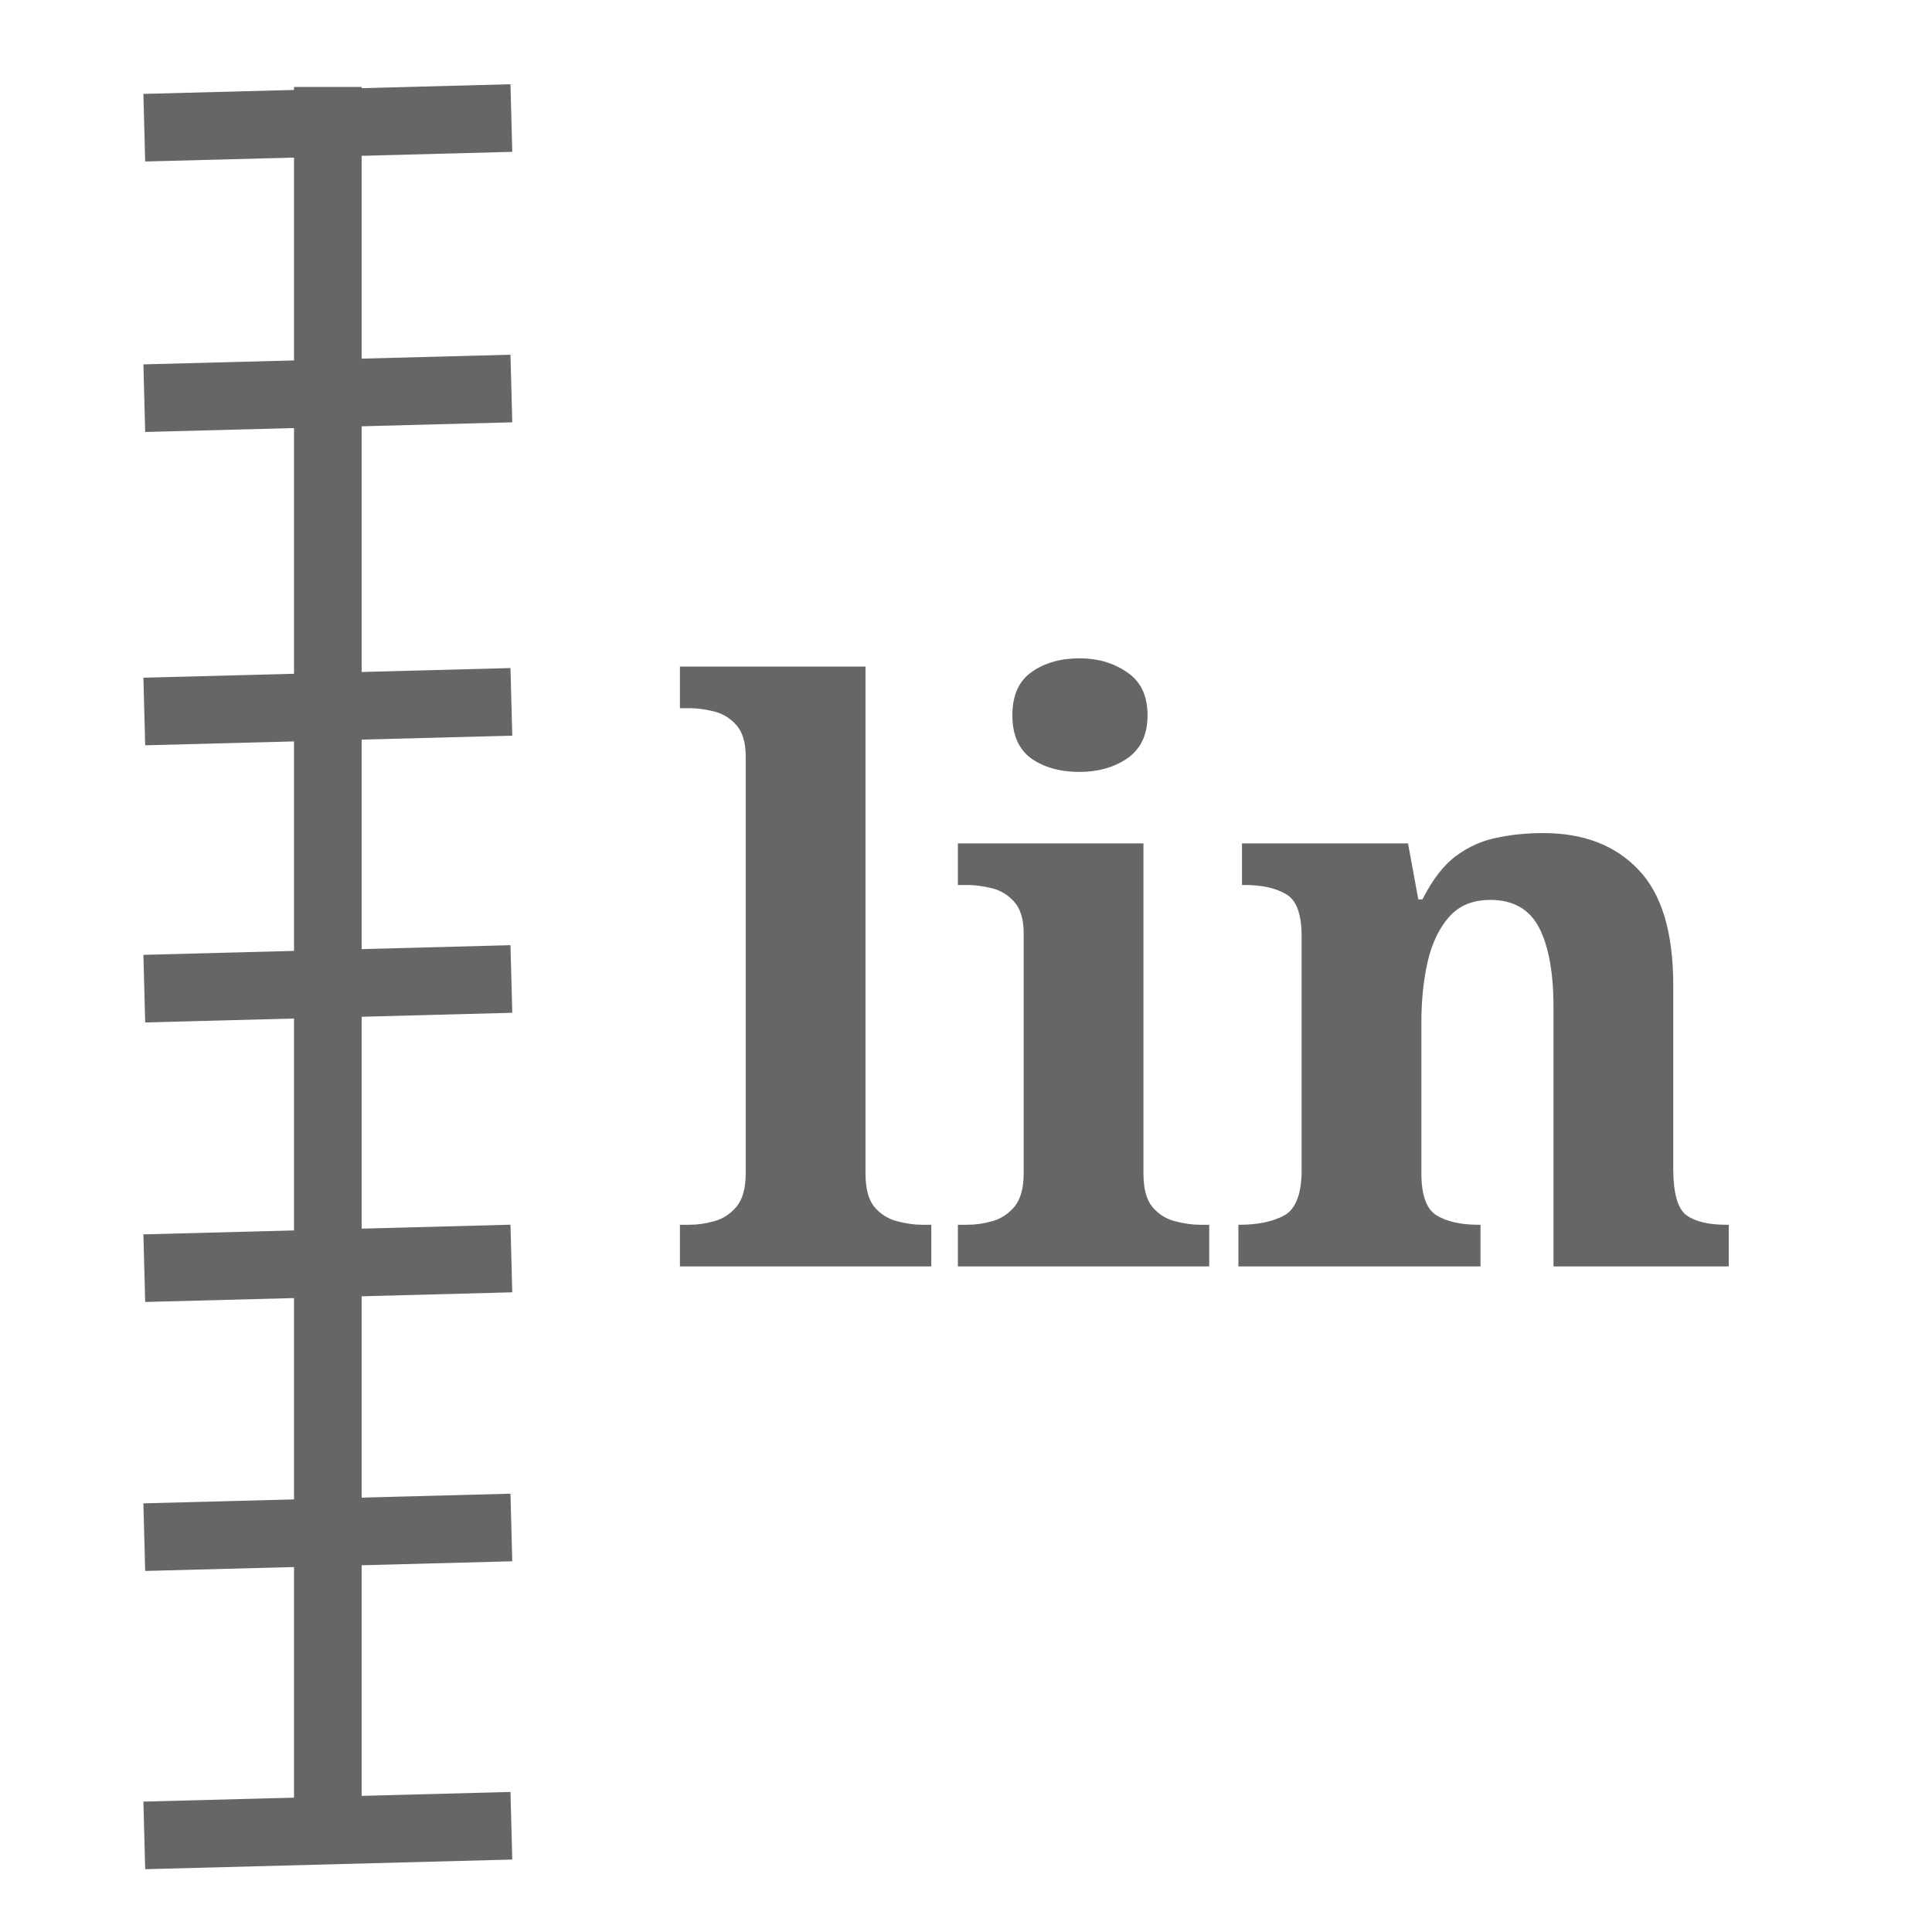
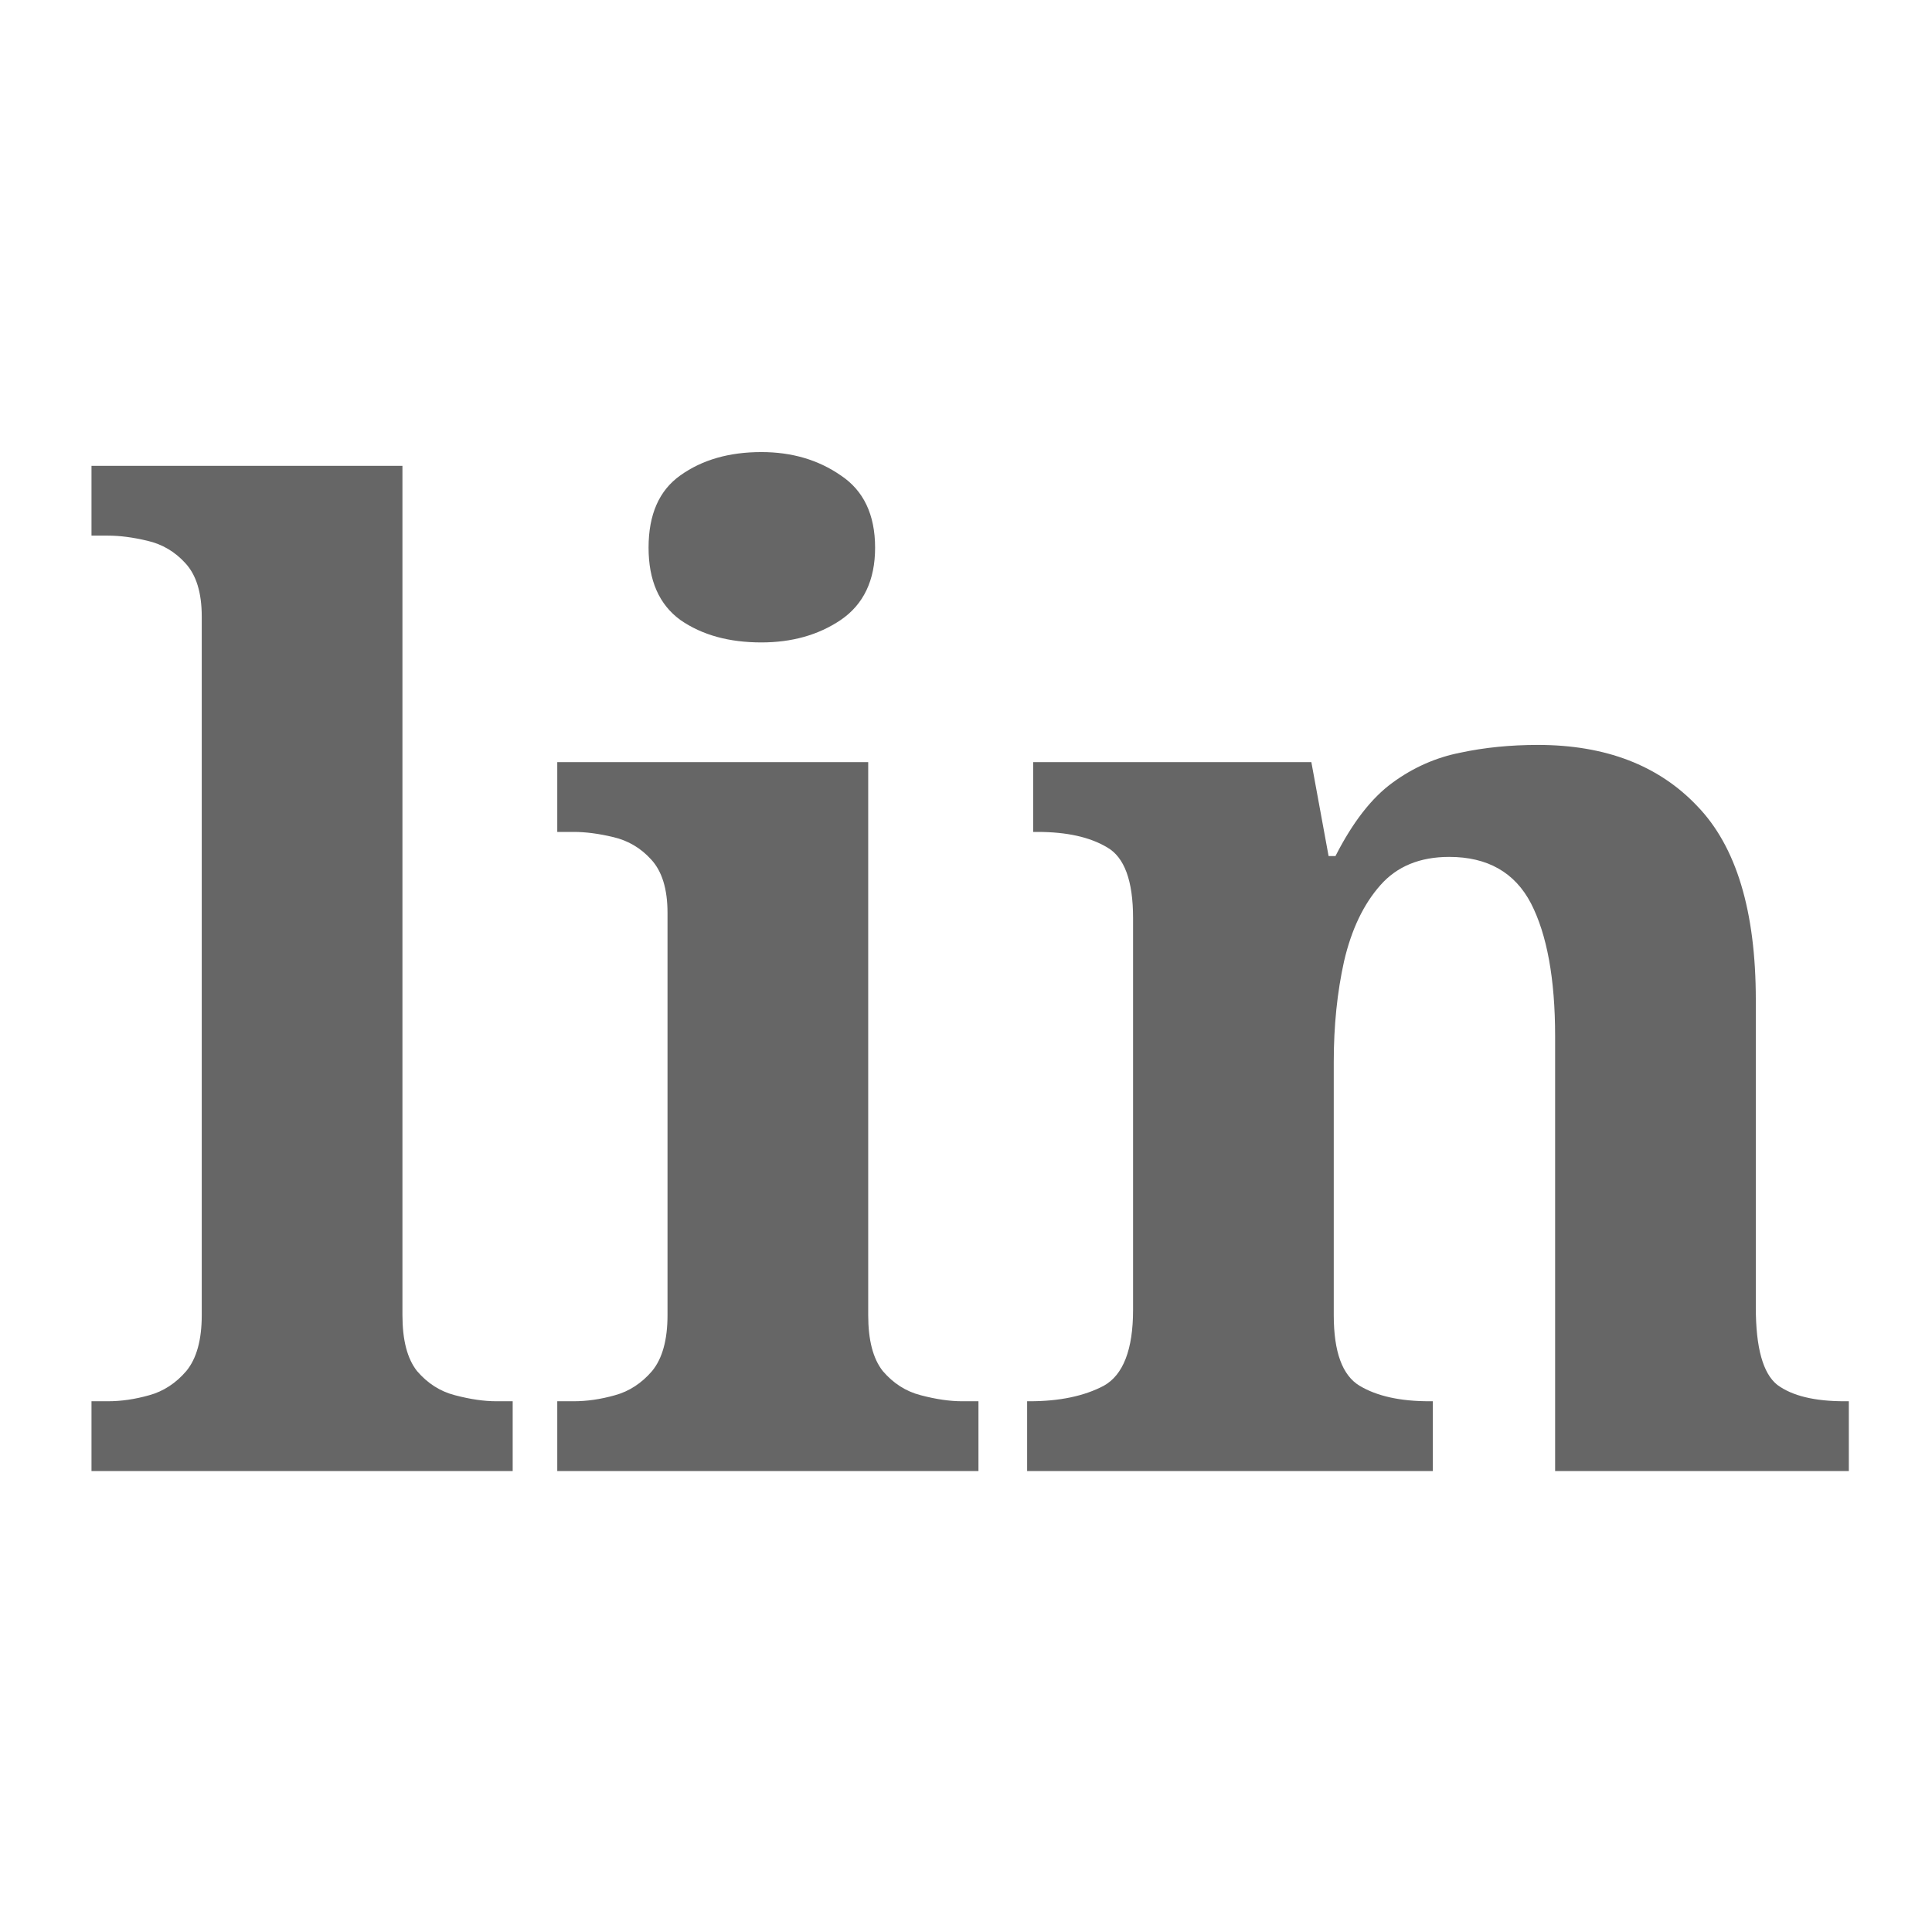
<svg xmlns="http://www.w3.org/2000/svg" width="200" height="200">
  <g class="layer">
-     <line id="svg_1" y2="190" x2="33.937" y1="9" x1="33.937" stroke-linecap="null" stroke-linejoin="null" stroke-dasharray="null" stroke-width="7" stroke="#666666" fill="none" />
-     <line id="svg_2" y2="190" x2="14.937" y1="189" x1="52.937" stroke-linecap="null" stroke-linejoin="null" stroke-dasharray="null" stroke-width="7" stroke="#666666" fill="none" />
-     <line id="svg_4" y2="159.125" x2="14.937" y1="158.125" x1="52.937" stroke-linecap="null" stroke-linejoin="null" stroke-dasharray="null" stroke-width="7" stroke="#666666" fill="none" />
-     <line id="svg_6" y2="131.281" x2="14.937" y1="130.281" x1="52.937" stroke-linecap="null" stroke-linejoin="null" stroke-dasharray="null" stroke-width="7" stroke="#666666" fill="none" />
-     <line id="svg_7" y2="102.344" x2="14.937" y1="101.344" x1="52.937" stroke-linecap="null" stroke-linejoin="null" stroke-dasharray="null" stroke-width="7" stroke="#666666" fill="none" />
-     <line id="svg_8" y2="73.656" x2="14.937" y1="72.656" x1="52.937" stroke-linecap="null" stroke-linejoin="null" stroke-dasharray="null" stroke-width="7" stroke="#666666" fill="none" />
-     <line id="svg_9" y2="41.219" x2="14.937" y1="40.219" x1="52.937" stroke-linecap="null" stroke-linejoin="null" stroke-dasharray="null" stroke-width="7" stroke="#666666" fill="none" />
-     <line id="svg_10" y2="13.219" x2="14.937" y1="12.219" x1="52.937" stroke-linecap="null" stroke-linejoin="null" stroke-dasharray="null" stroke-width="7" stroke="#666666" fill="none" />
-     <text transform="matrix(3.40544, 0, 0, 3.40544, -123.724, -284.194)" font-weight="bold" xml:space="preserve" text-anchor="middle" font-family="serif" font-size="24" id="svg_11" y="121.948" x="73.046" stroke-linecap="null" stroke-linejoin="null" stroke-dasharray="null" stroke-width="0" stroke="#666666" fill="#666666">lin</text>
+     <text transform="matrix(5.70656, 0, 0, 5.70656, -311.812, -561.619)" font-weight="bold" xml:space="preserve" text-anchor="middle" font-family="serif" font-size="24" id="svg_11" y="125.103" x="72.345" stroke-linecap="null" stroke-linejoin="null" stroke-dasharray="null" stroke-width="0" stroke="#666666" fill="#666666">lin</text>
    <text xml:space="preserve" text-anchor="middle" font-family="serif" font-size="24" id="svg_12" y="101.5" x="73" stroke-linecap="null" stroke-linejoin="null" stroke-dasharray="null" stroke-width="0" stroke="#666666" fill="#666666" />
  </g>
</svg>
